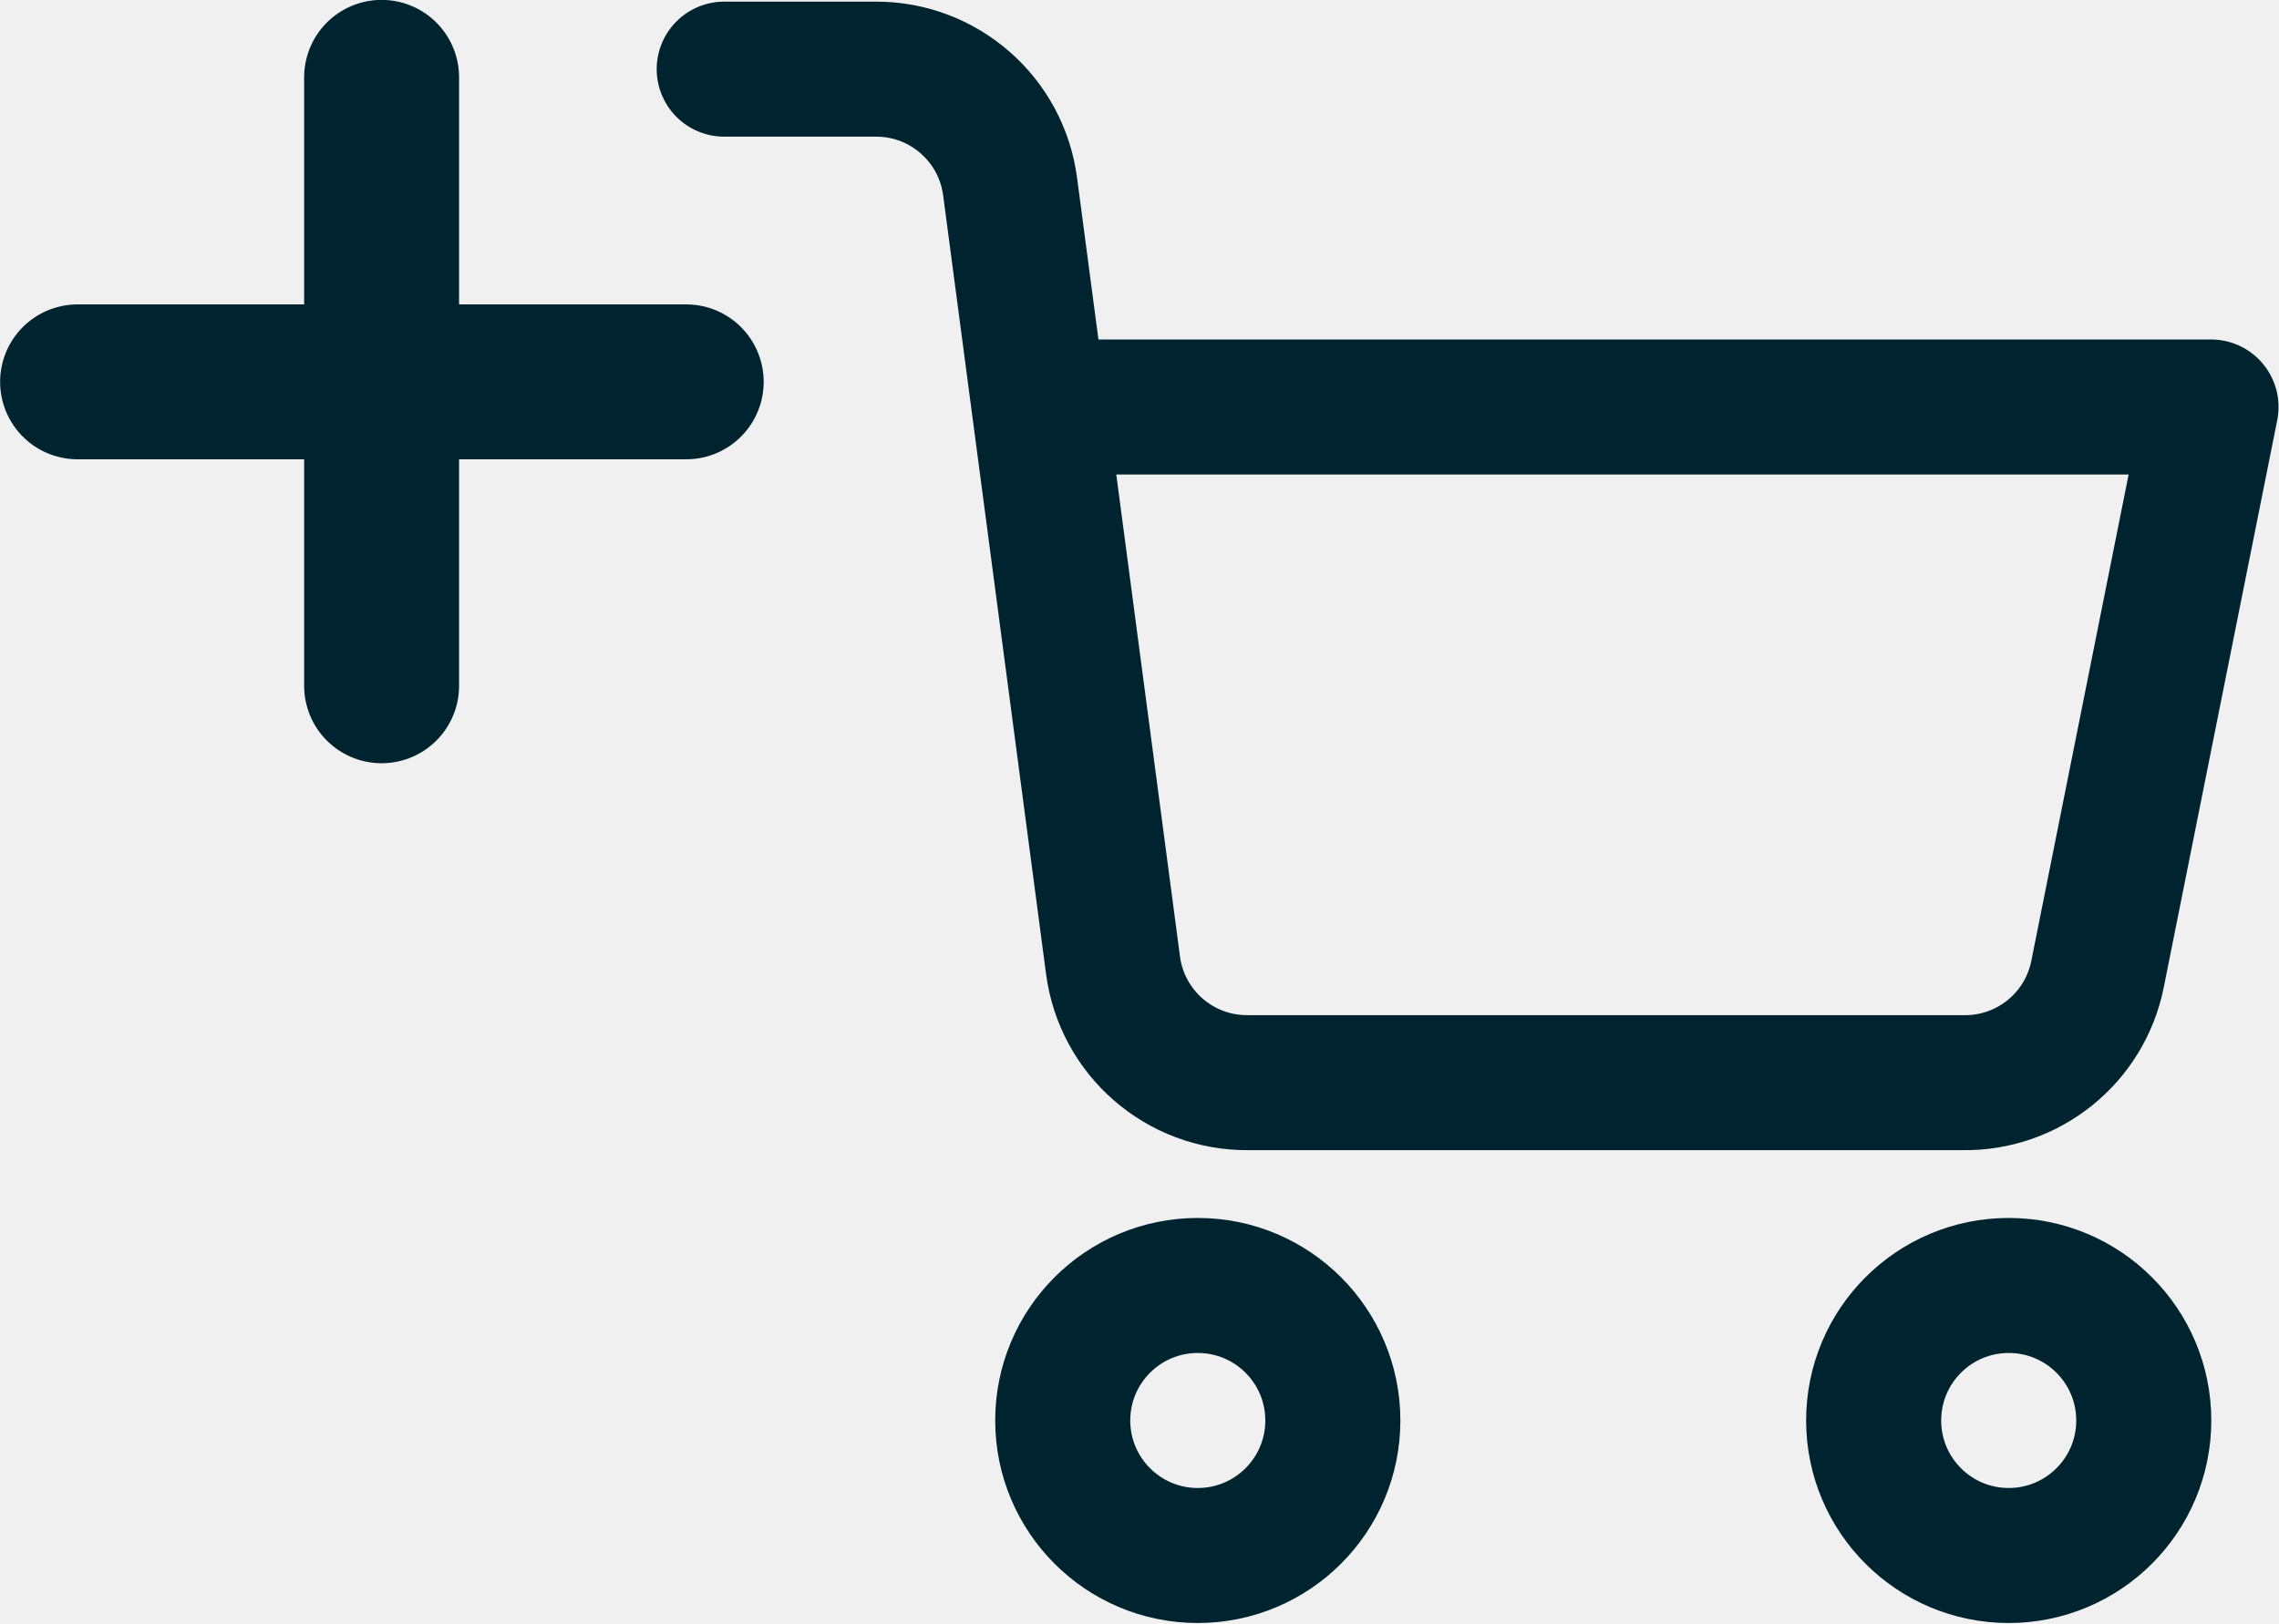
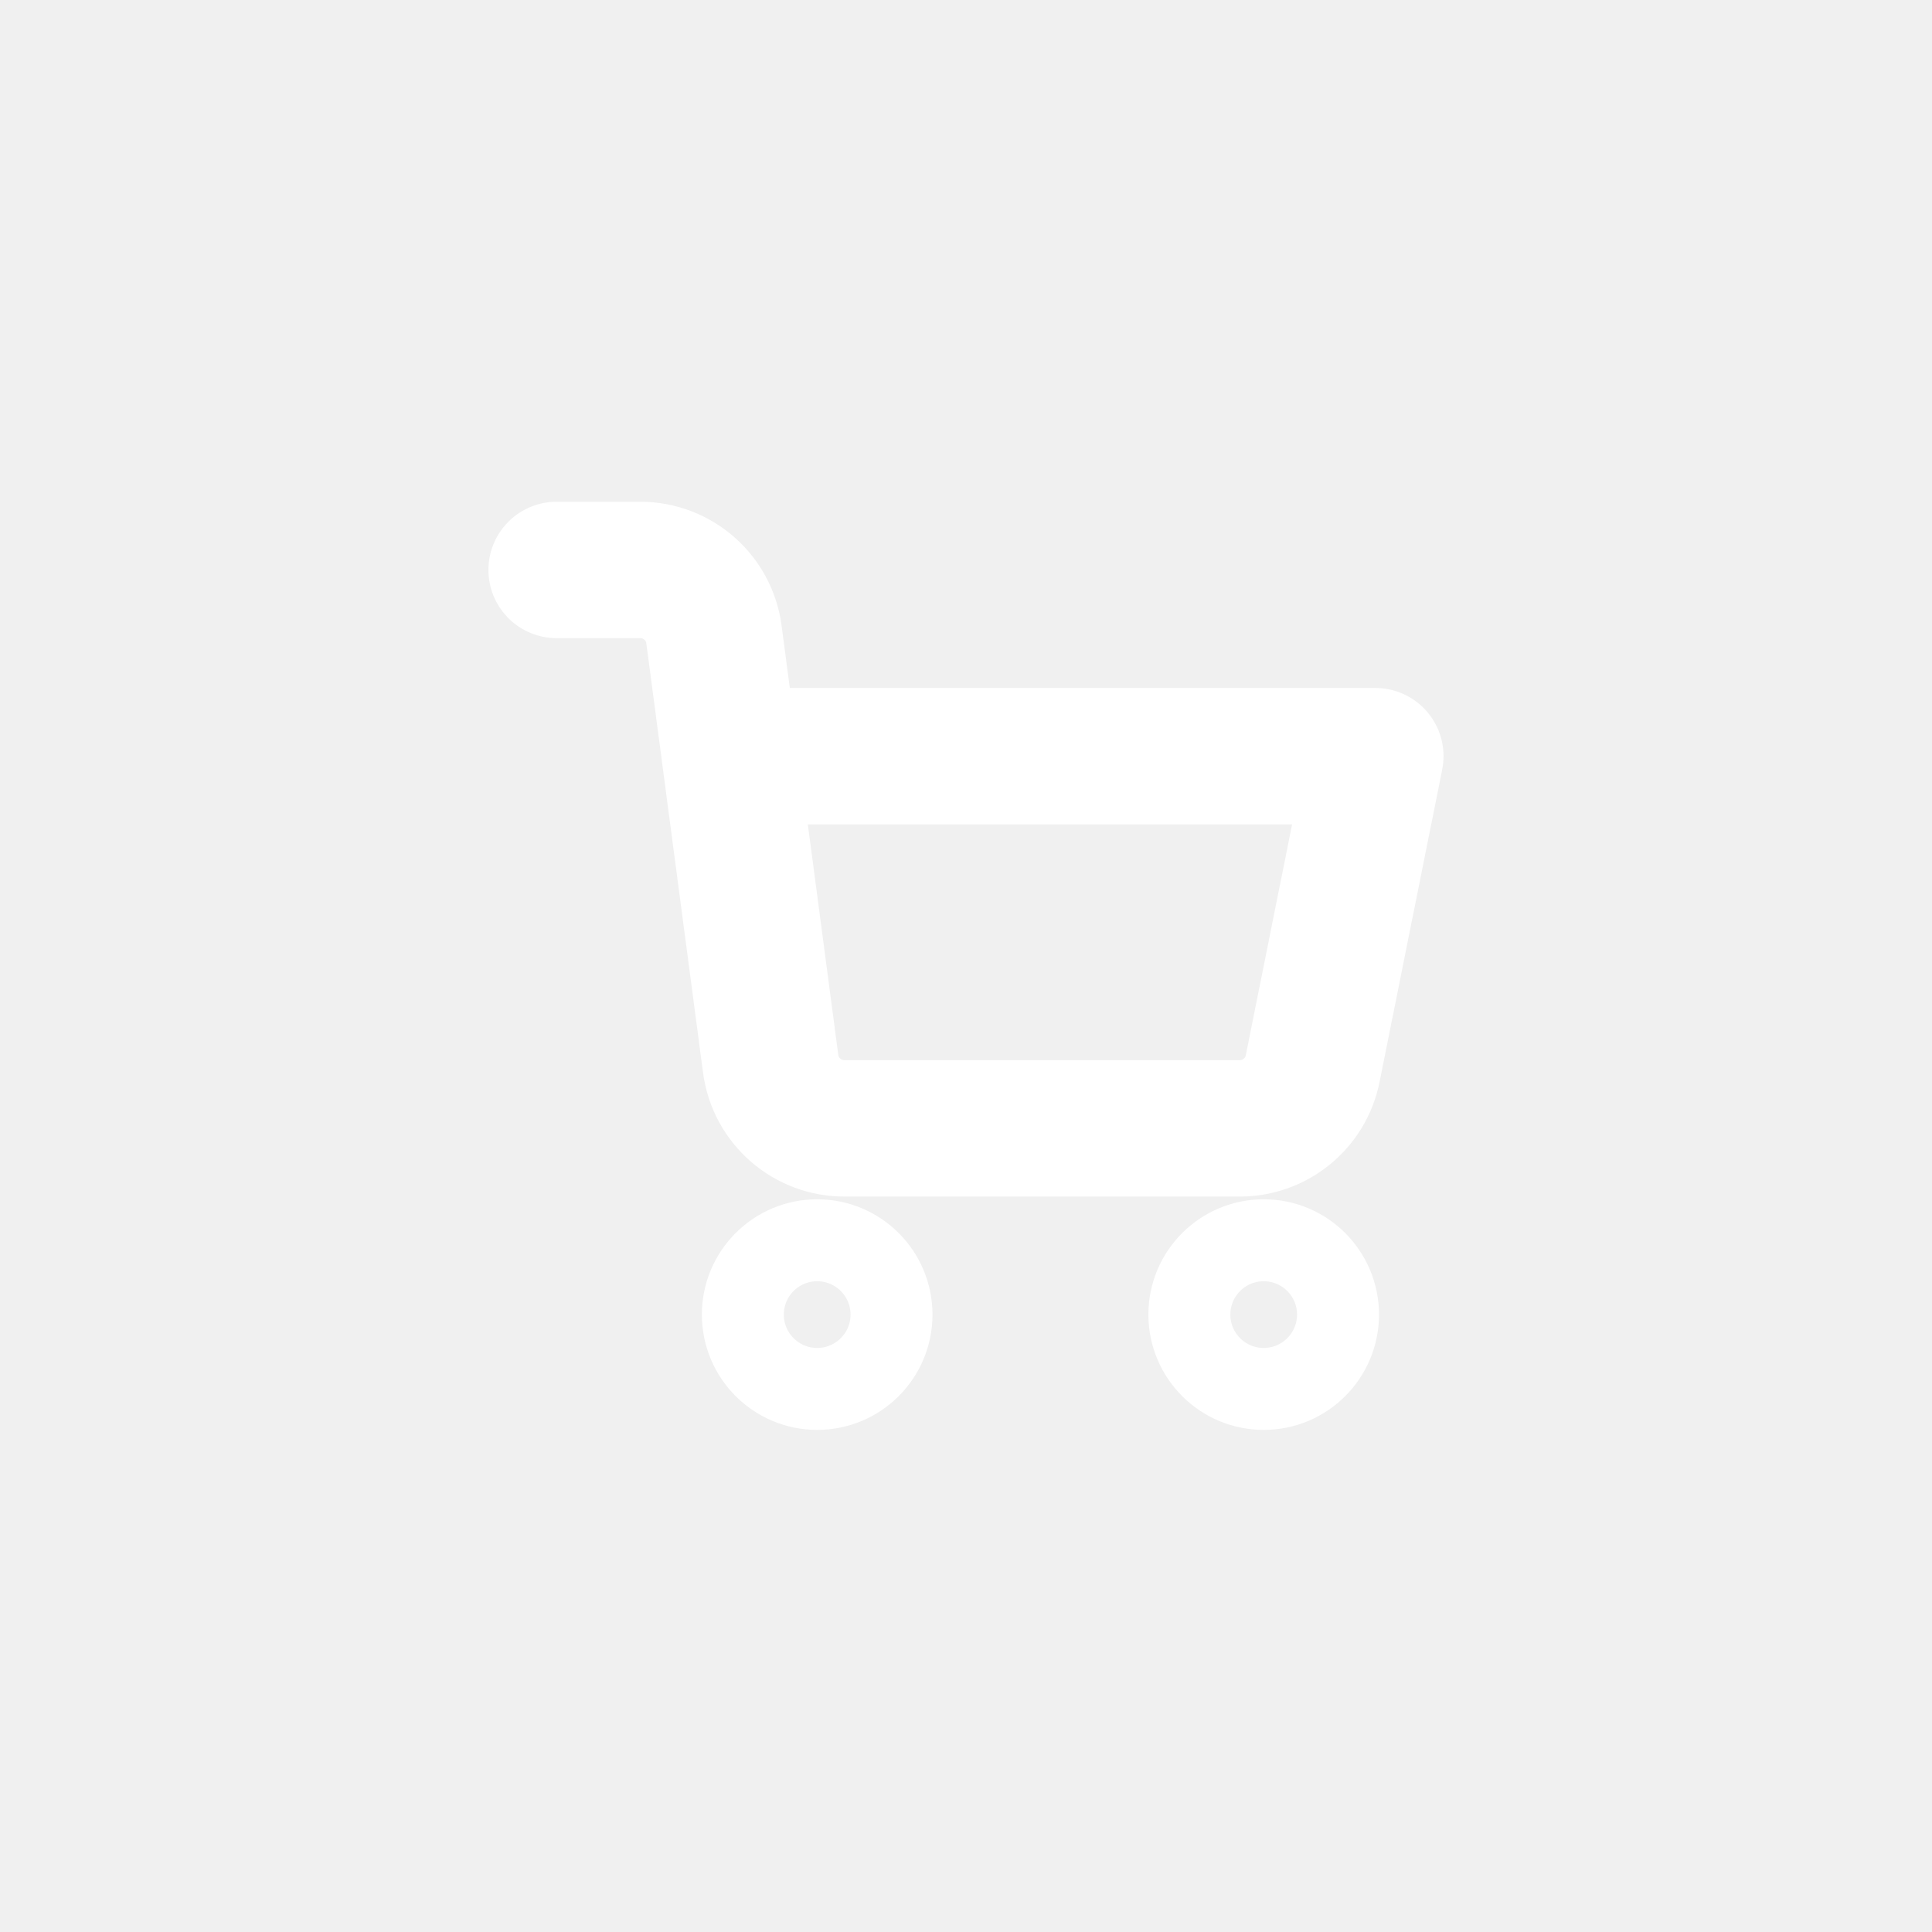
- <svg xmlns="http://www.w3.org/2000/svg" width="3.898mm" height="2.777mm" viewBox="0 0 3.898 2.777" version="1.1" id="svg3000">
+ <svg xmlns="http://www.w3.org/2000/svg" width="7.096mm" height="7.096mm" viewBox="0 0 7.096 7.096" version="1.1" id="svg3000">
  <defs id="defs2997" />
-   <g id="layer1" transform="translate(-143.1443,-136.8687)">
-     <circle cx="145.193" cy="139.299" fill="none" r="0.231" stroke="#000000" stroke-linecap="round" stroke-linejoin="round" stroke-width="0.231" id="circle2" style="stroke:#002330;stroke-opacity:1" />
-     <circle cx="146.58" cy="139.299" fill="none" r="0.231" stroke="#000000" stroke-linecap="round" stroke-linejoin="round" stroke-width="0.231" id="circle4-7" style="stroke:#002330;stroke-opacity:1" />
-     <path d="m 144.923,137.565 h 2.003 l -0.194,0.97 a 0.231,0.231 0 0 1 -0.231,0.186 h -1.222 a 0.231,0.231 0 0 1 -0.231,-0.201 l -0.176,-1.332 a 0.231,0.231 0 0 0 -0.229,-0.201 h -0.26" fill="none" stroke="#000000" stroke-linecap="round" stroke-linejoin="round" stroke-width="0.231" id="path6" style="stroke:#002330;stroke-opacity:1" />
-     <path style="fill:none;stroke:#002330;stroke-width:0.265px;stroke-linecap:round;stroke-linejoin:miter;stroke-opacity:1" d="m 143.797,137.001 v 1.041" id="path880" />
-     <path style="fill:none;stroke:#002330;stroke-width:0.265px;stroke-linecap:round;stroke-linejoin:miter;stroke-opacity:1" d="m 144.318,137.522 h -1.041" id="path2603" />
+   <g id="layer1" transform="translate(-133.8071,-133.5919)">
+     <g id="g909" transform="translate(-0.4024826,0.00523718)">
+       <circle cx="137.211" cy="138.415" fill="none" r="0.273" stroke="#000000" stroke-linecap="round" stroke-linejoin="round" stroke-width="0.273" id="circle2" style="fill:none;fill-opacity:1;stroke:#ffffff;stroke-width:0.301;stroke-miterlimit:4;stroke-dasharray:none;stroke-opacity:1" />
+       <circle cx="138.851" cy="138.415" fill="none" r="0.273" stroke="#000000" stroke-linecap="round" stroke-linejoin="round" stroke-width="0.273" id="circle4-7" style="fill:none;fill-opacity:1;stroke:#ffffff;stroke-width:0.301;stroke-miterlimit:4;stroke-dasharray:none;stroke-opacity:1" />
+       <path d="m 136.892,136.364 h 2.369 l -0.23,1.147 a 0.273,0.273 0 0 1 -0.273,0.22 h -1.445 a 0.273,0.273 0 0 1 -0.273,-0.238 l -0.208,-1.575 a 0.273,0.273 0 0 0 -0.271,-0.238 H 136.254" fill="none" stroke="#000000" stroke-linecap="round" stroke-linejoin="round" stroke-width="0.273" id="path6" style="fill:none;fill-opacity:1;stroke:#ffffff;stroke-width:0.501;stroke-miterlimit:4;stroke-dasharray:none;stroke-opacity:1" />
+     </g>
  </g>
</svg>
